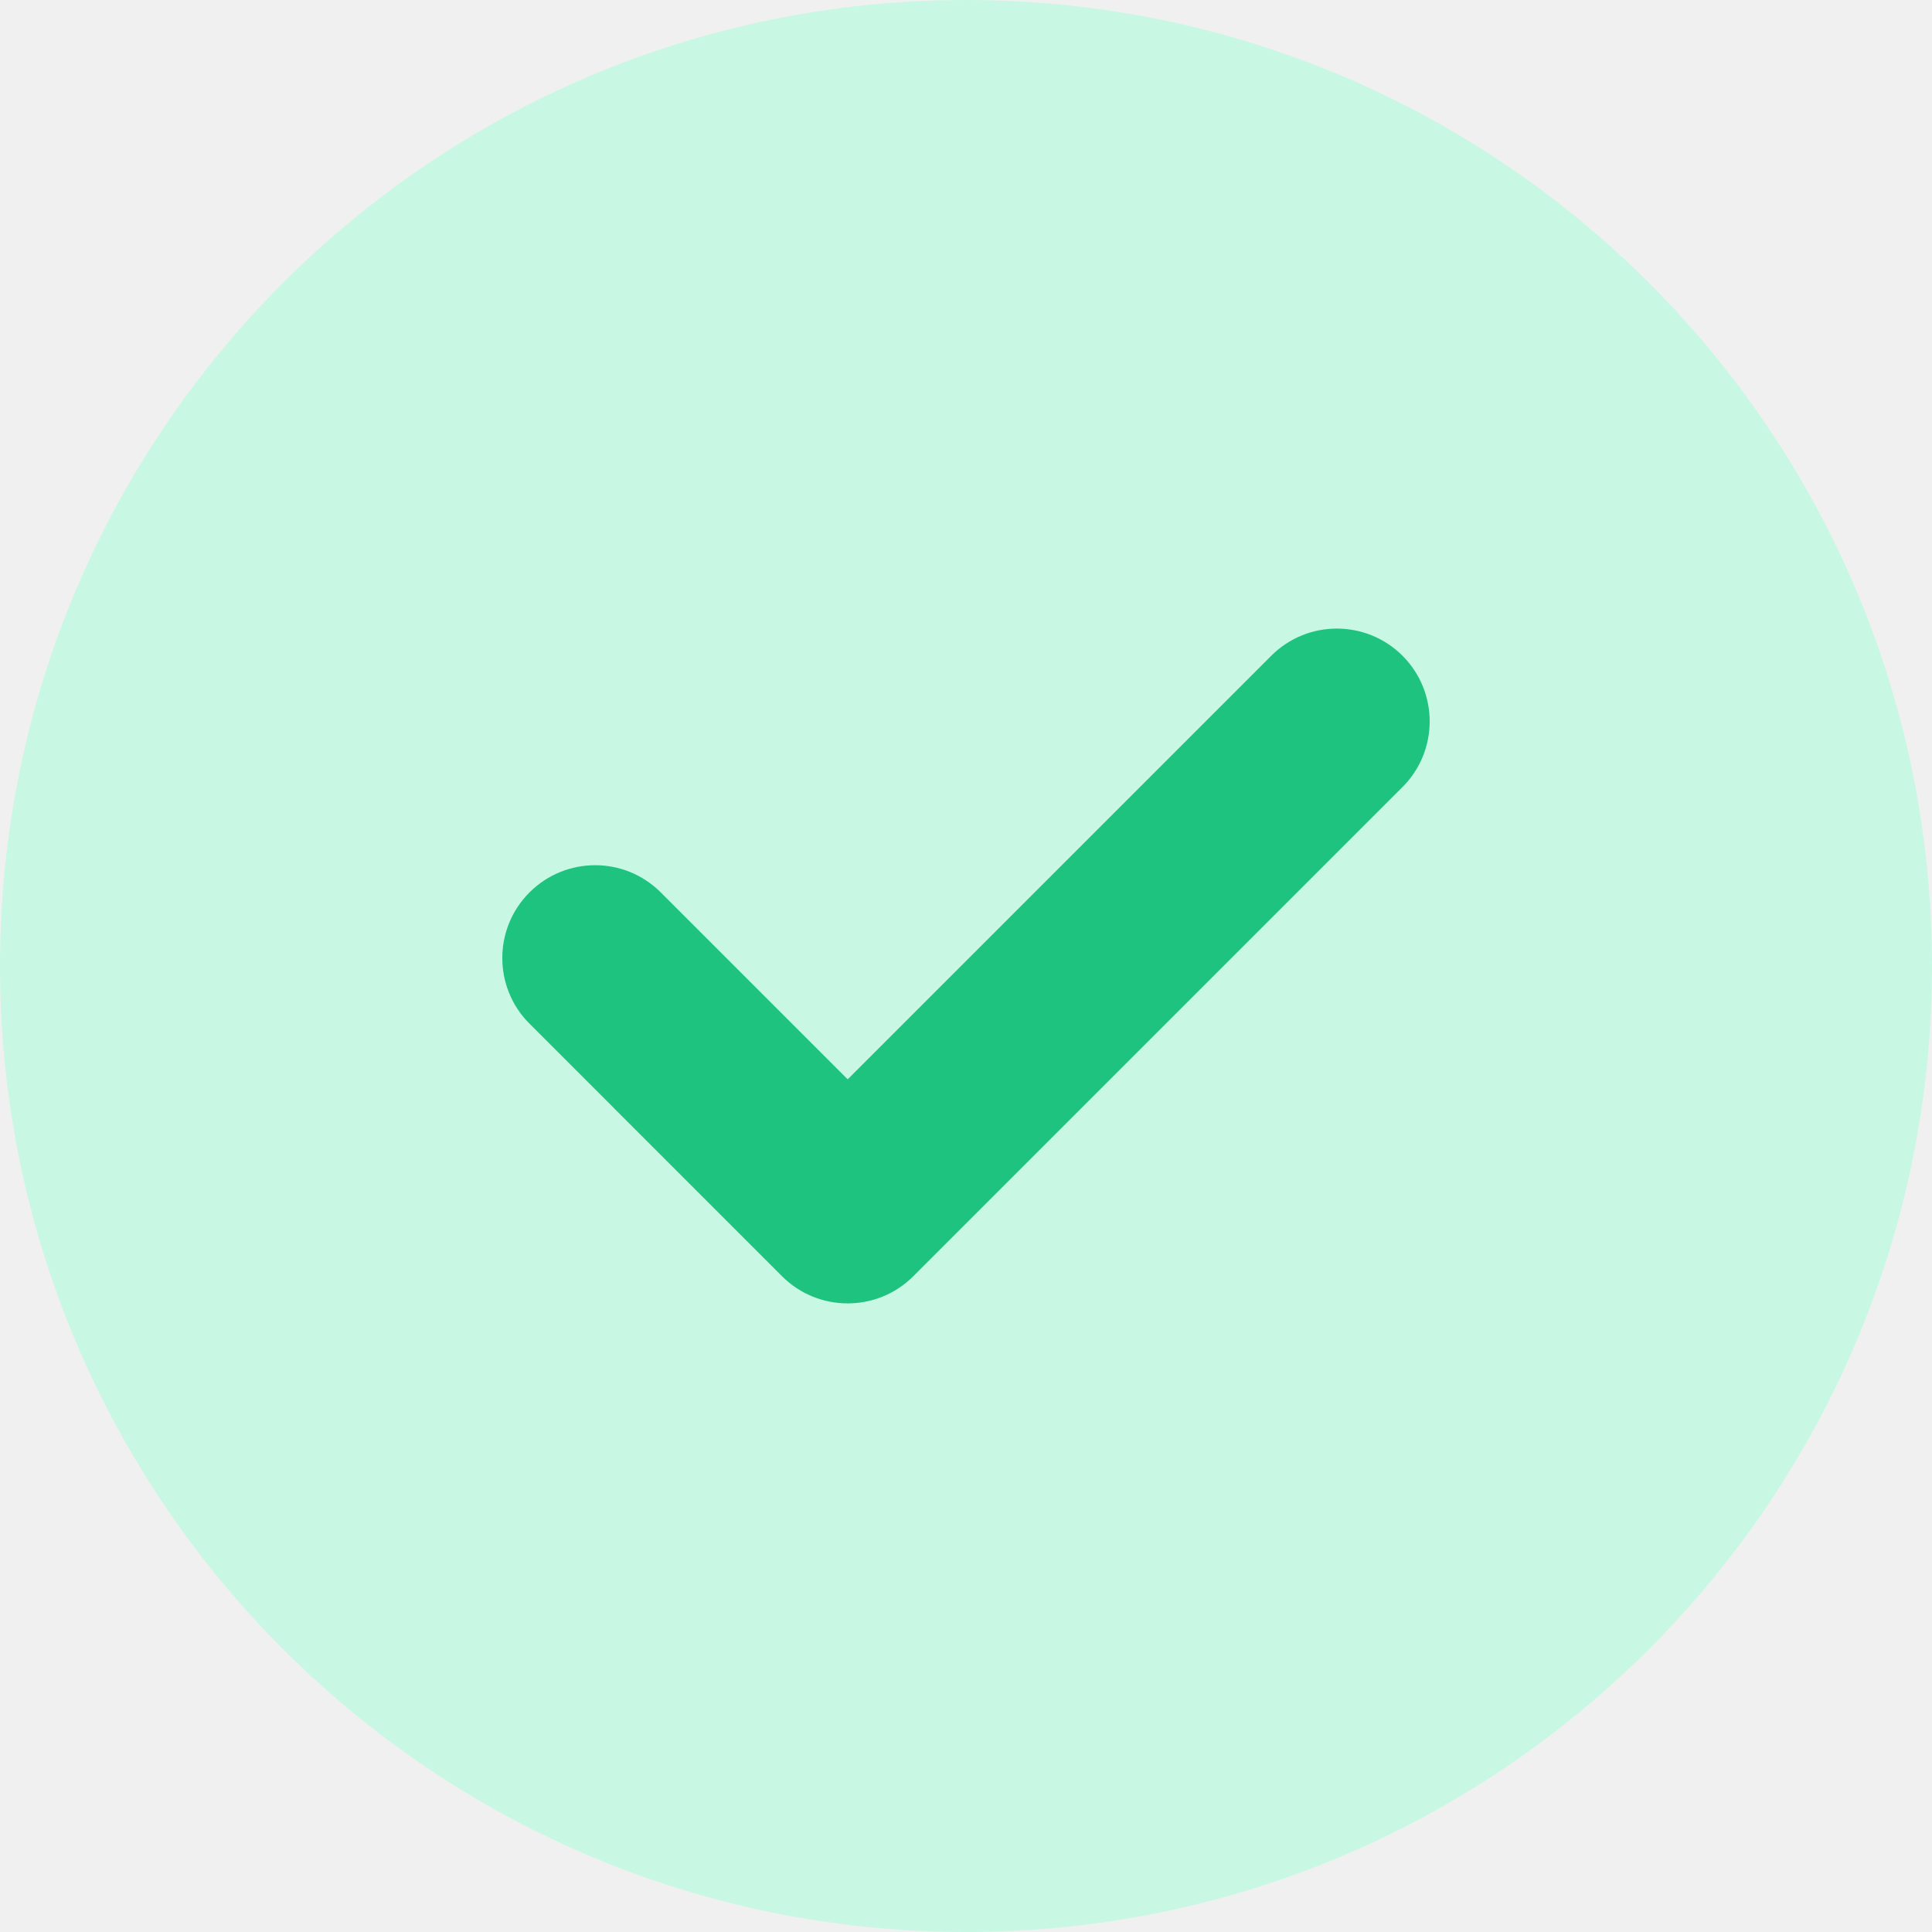
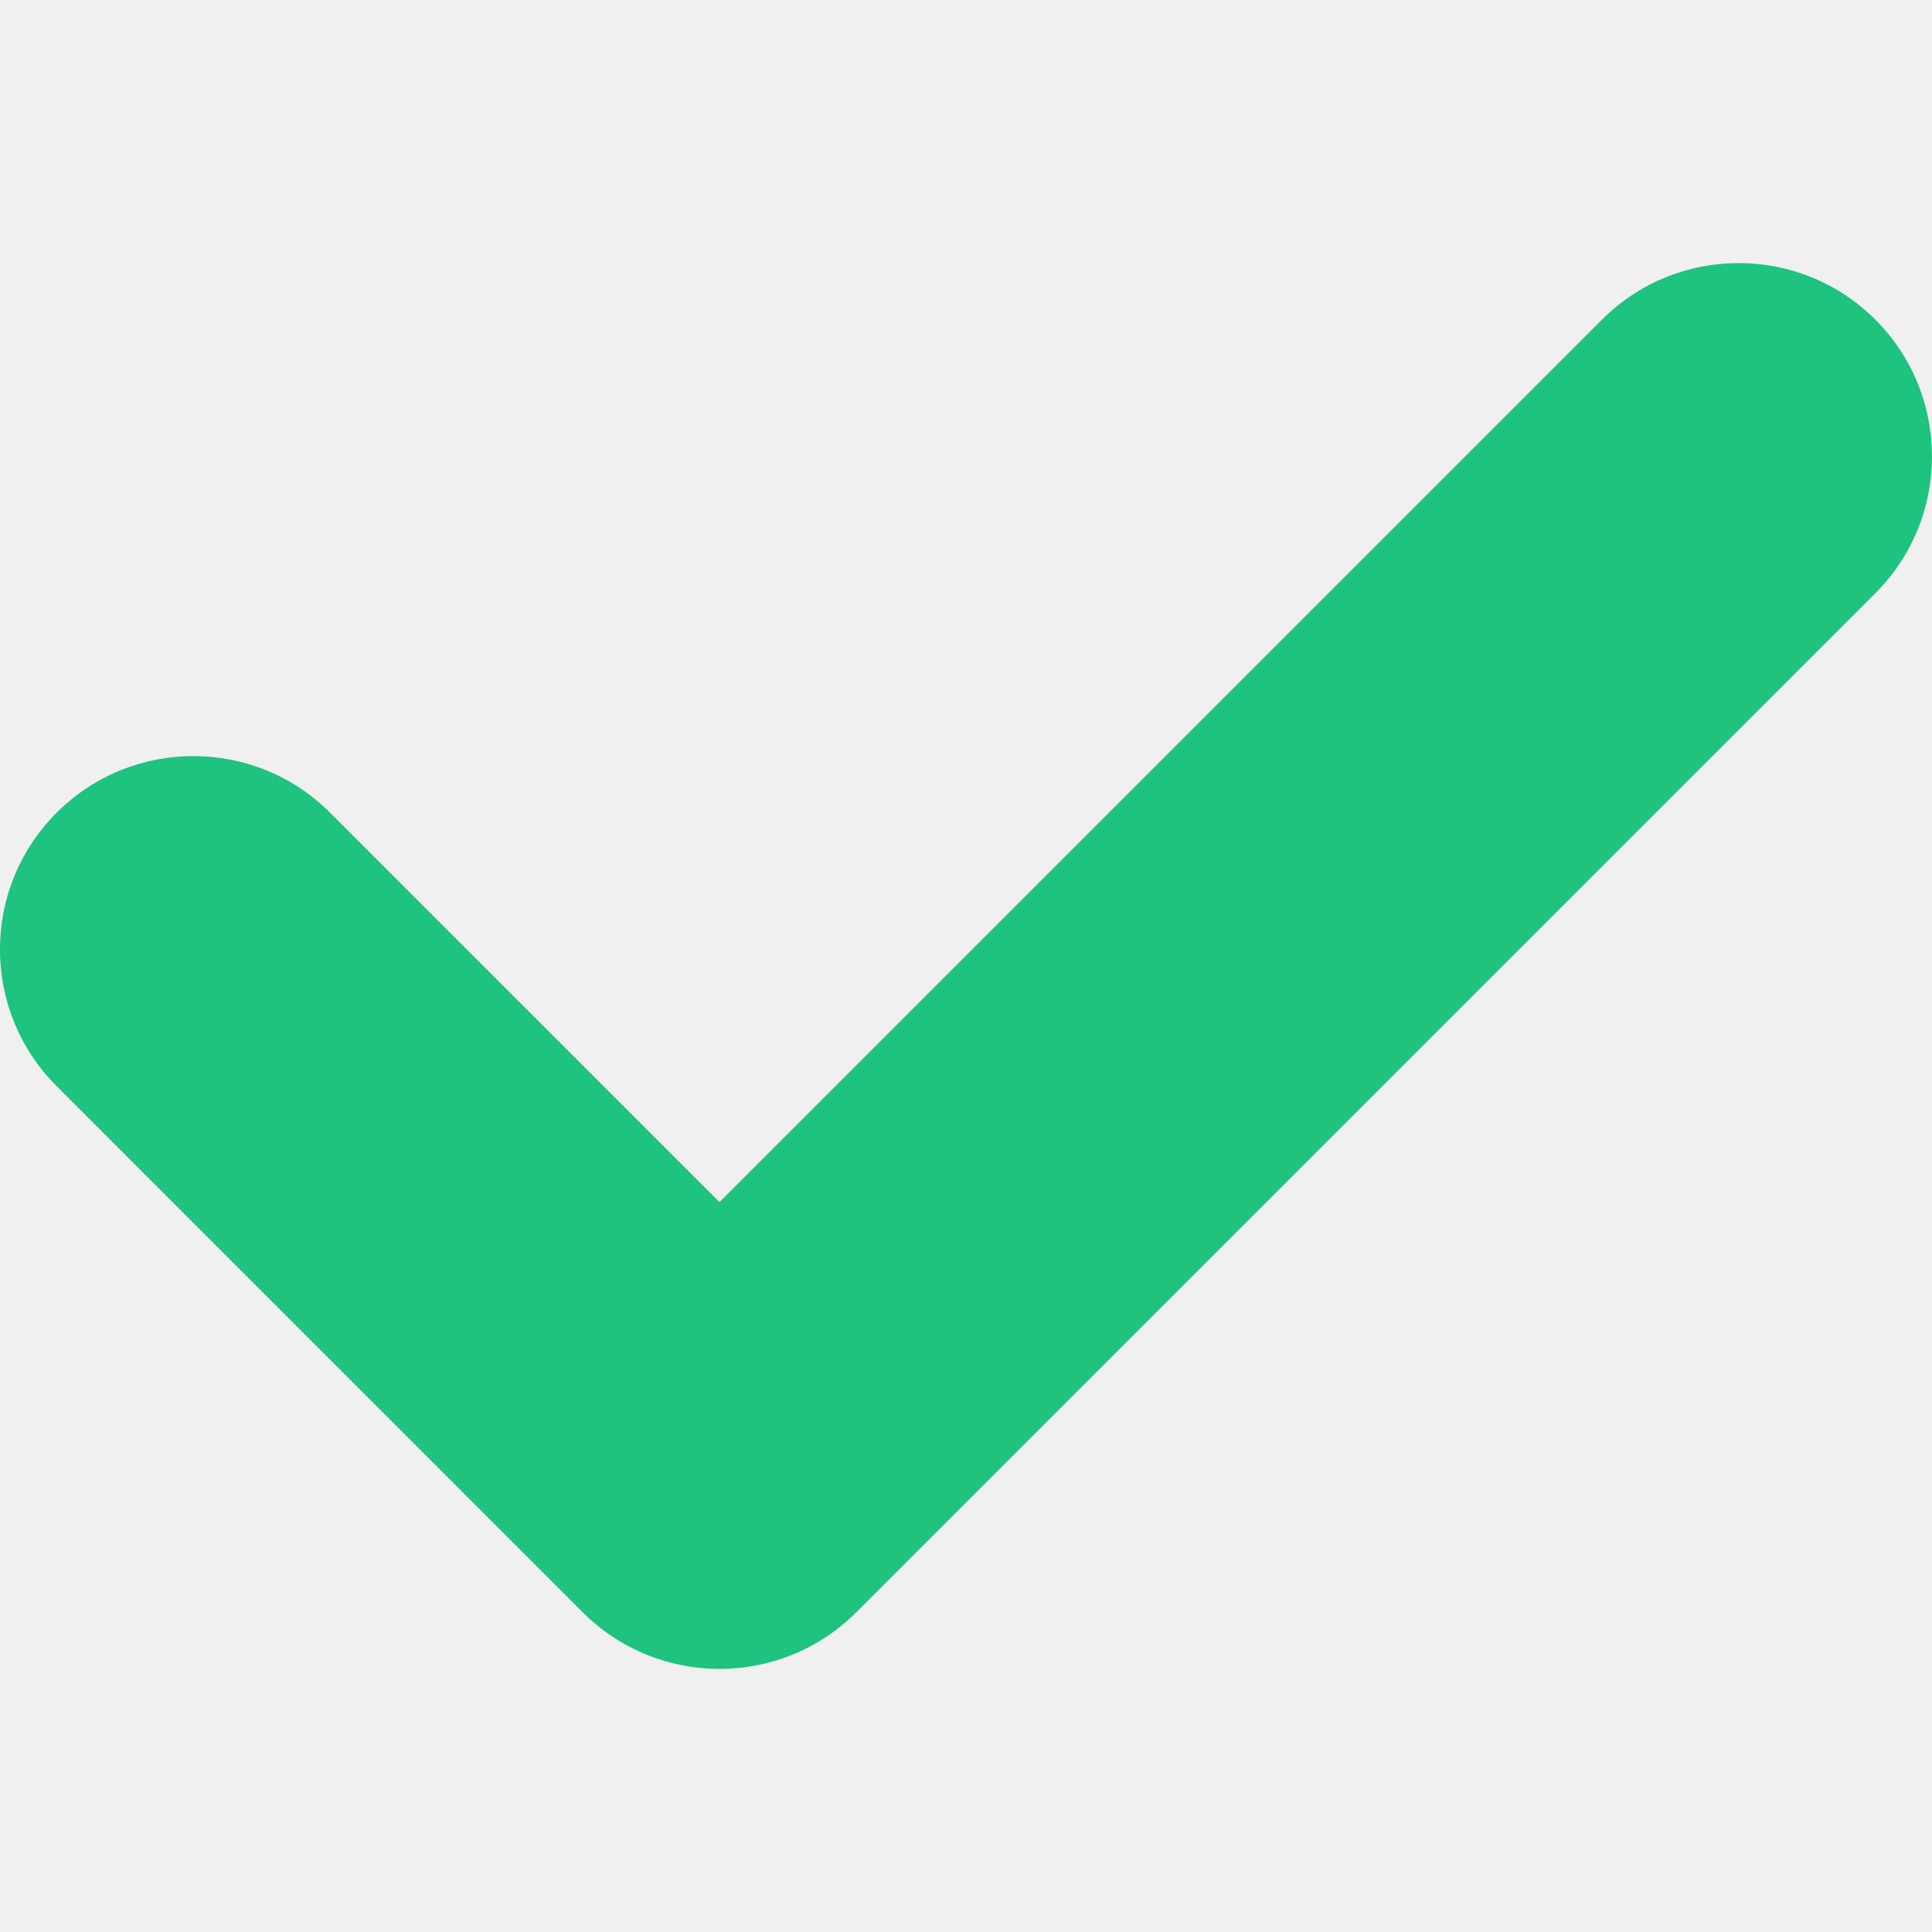
- <svg xmlns="http://www.w3.org/2000/svg" width="50" height="50" viewBox="0 0 50 50" fill="none">
-   <circle cx="25" cy="25" r="25" fill="#C8F8E4" />
-   <g clip-path="url(#clip0_77_0)">
-     <path d="M36.297 20.368L23.636 33.029C22.698 33.966 21.177 33.966 20.239 33.029L13.703 26.492C12.765 25.555 12.765 24.034 13.703 23.096C14.642 22.157 16.162 22.157 17.1 23.095L21.938 27.933L32.9 16.971C33.838 16.033 35.359 16.034 36.297 16.971C37.234 17.909 37.234 19.43 36.297 20.368Z" fill="#1DC37E" />
+ <svg xmlns="http://www.w3.org/2000/svg" width="24" height="24" viewBox="0 0 24 24" fill="none">
+   <g clip-path="url(#clip0_1_205)">
+     <path d="M23.297 7.368L10.636 20.029C9.698 20.966 8.178 20.966 7.239 20.029L0.703 13.492C-0.235 12.555 -0.235 11.034 0.703 10.096C1.641 9.158 3.162 9.158 4.1 10.095L8.938 14.933L19.9 3.971C20.838 3.033 22.359 3.034 23.297 3.971C24.234 4.909 24.234 6.43 23.297 7.368Z" fill="#1DC37E" />
  </g>
  <defs>
-     <clipPath id="clip0_77_0">
-       <rect width="24" height="24" fill="white" transform="translate(13 13)" />
+     <clipPath id="clip0_1_205">
+       <rect width="24" height="24" fill="white" />
    </clipPath>
  </defs>
</svg>
